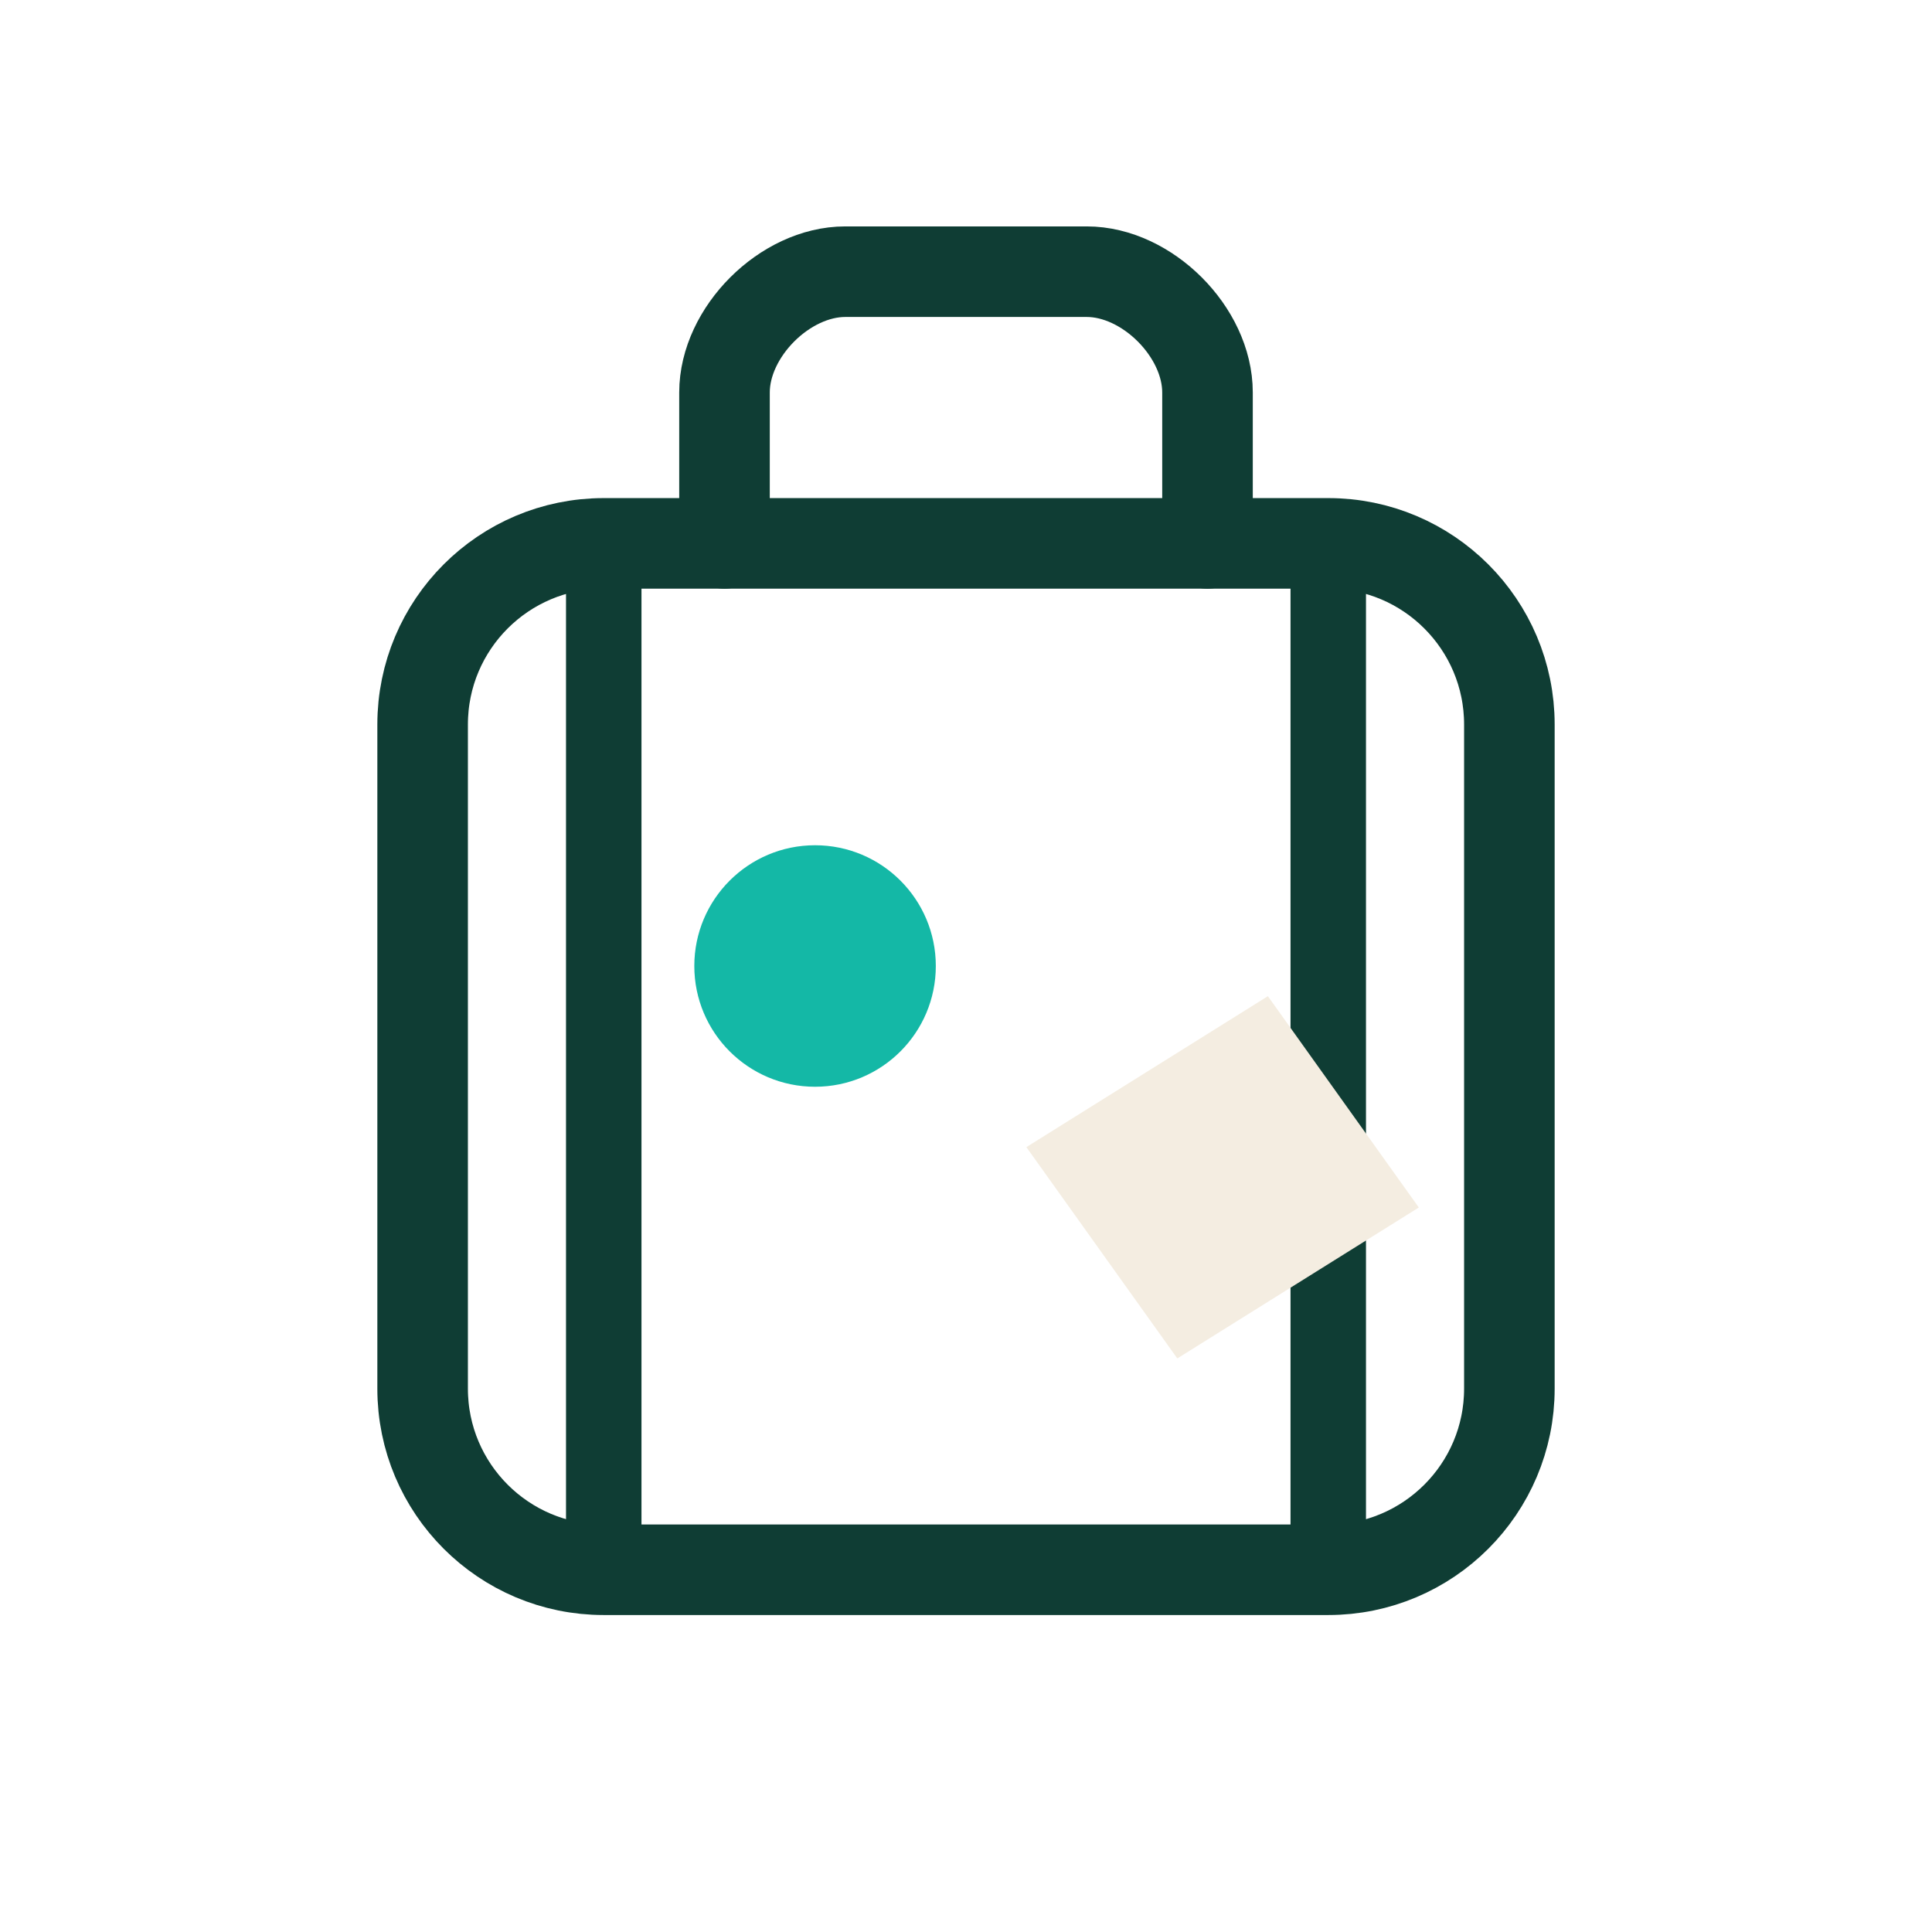
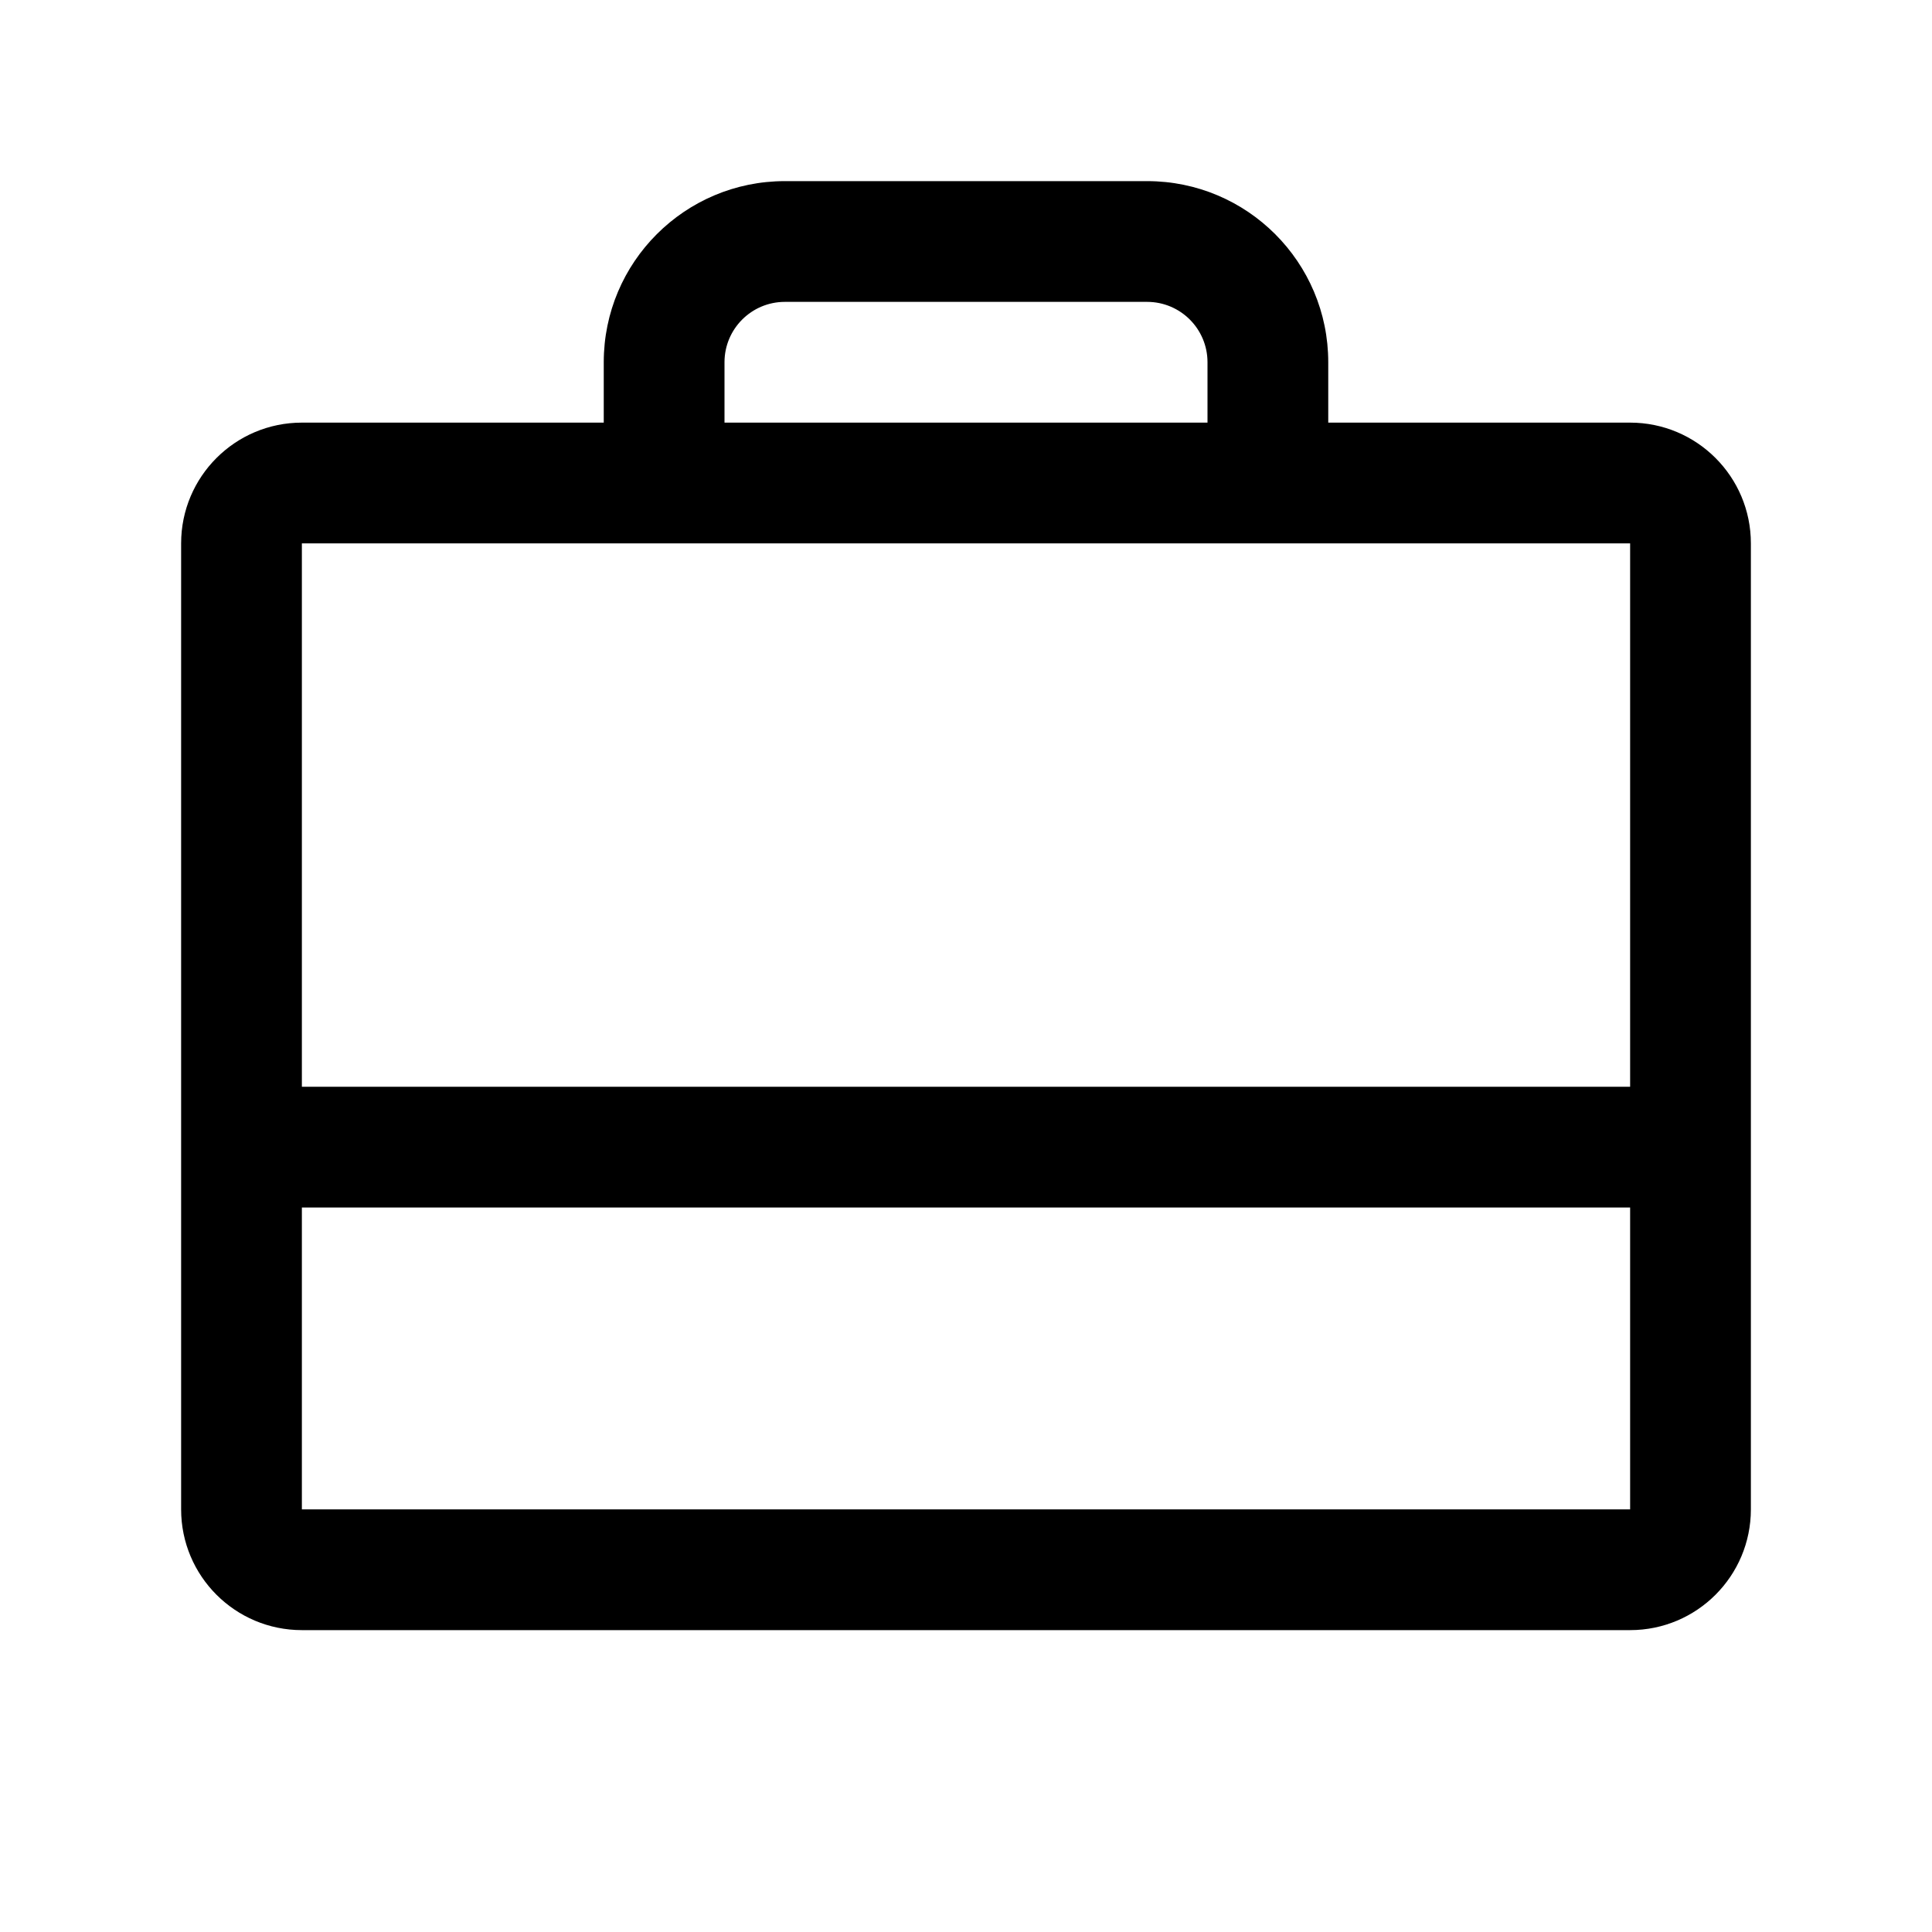
- <svg xmlns="http://www.w3.org/2000/svg" viewBox="0 0 64 64" fill="none" stroke-linecap="round" stroke-linejoin="round">
-   <rect x="14" y="18" width="36" height="34" rx="6" stroke="#0F3D34" stroke-width="3" />
-   <path d="M24 18v-5c0-2 2-4 4-4h8c2 0 4 2 4 4v5" stroke="#0F3D34" stroke-width="3" />
-   <path d="M20 18v34M44 18v34" stroke="#0F3D34" stroke-width="2.5" />
-   <circle cx="27" cy="32" r="4" fill="#14B8A6" />
-   <path d="m34 38 8-5 5 7-8 5-5-7Z" fill="#F4EDE1" />
+ <svg xmlns="http://www.w3.org/2000/svg" viewBox="0 0 256 256" fill="currentColor">
+   <path d="M216,56H176V48a24,24,0,0,0-24-24H104A24,24,0,0,0,80,48v8H40A16,16,0,0,0,24,72V200a16,16,0,0,0,16,16H216a16,16,0,0,0,16-16V72A16,16,0,0,0,216,56ZM96,48a8,8,0,0,1,8-8h48a8,8,0,0,1,8,8v8H96ZM216,72v72H40V72Zm0,128H40V160H216v40Z" />
</svg>
